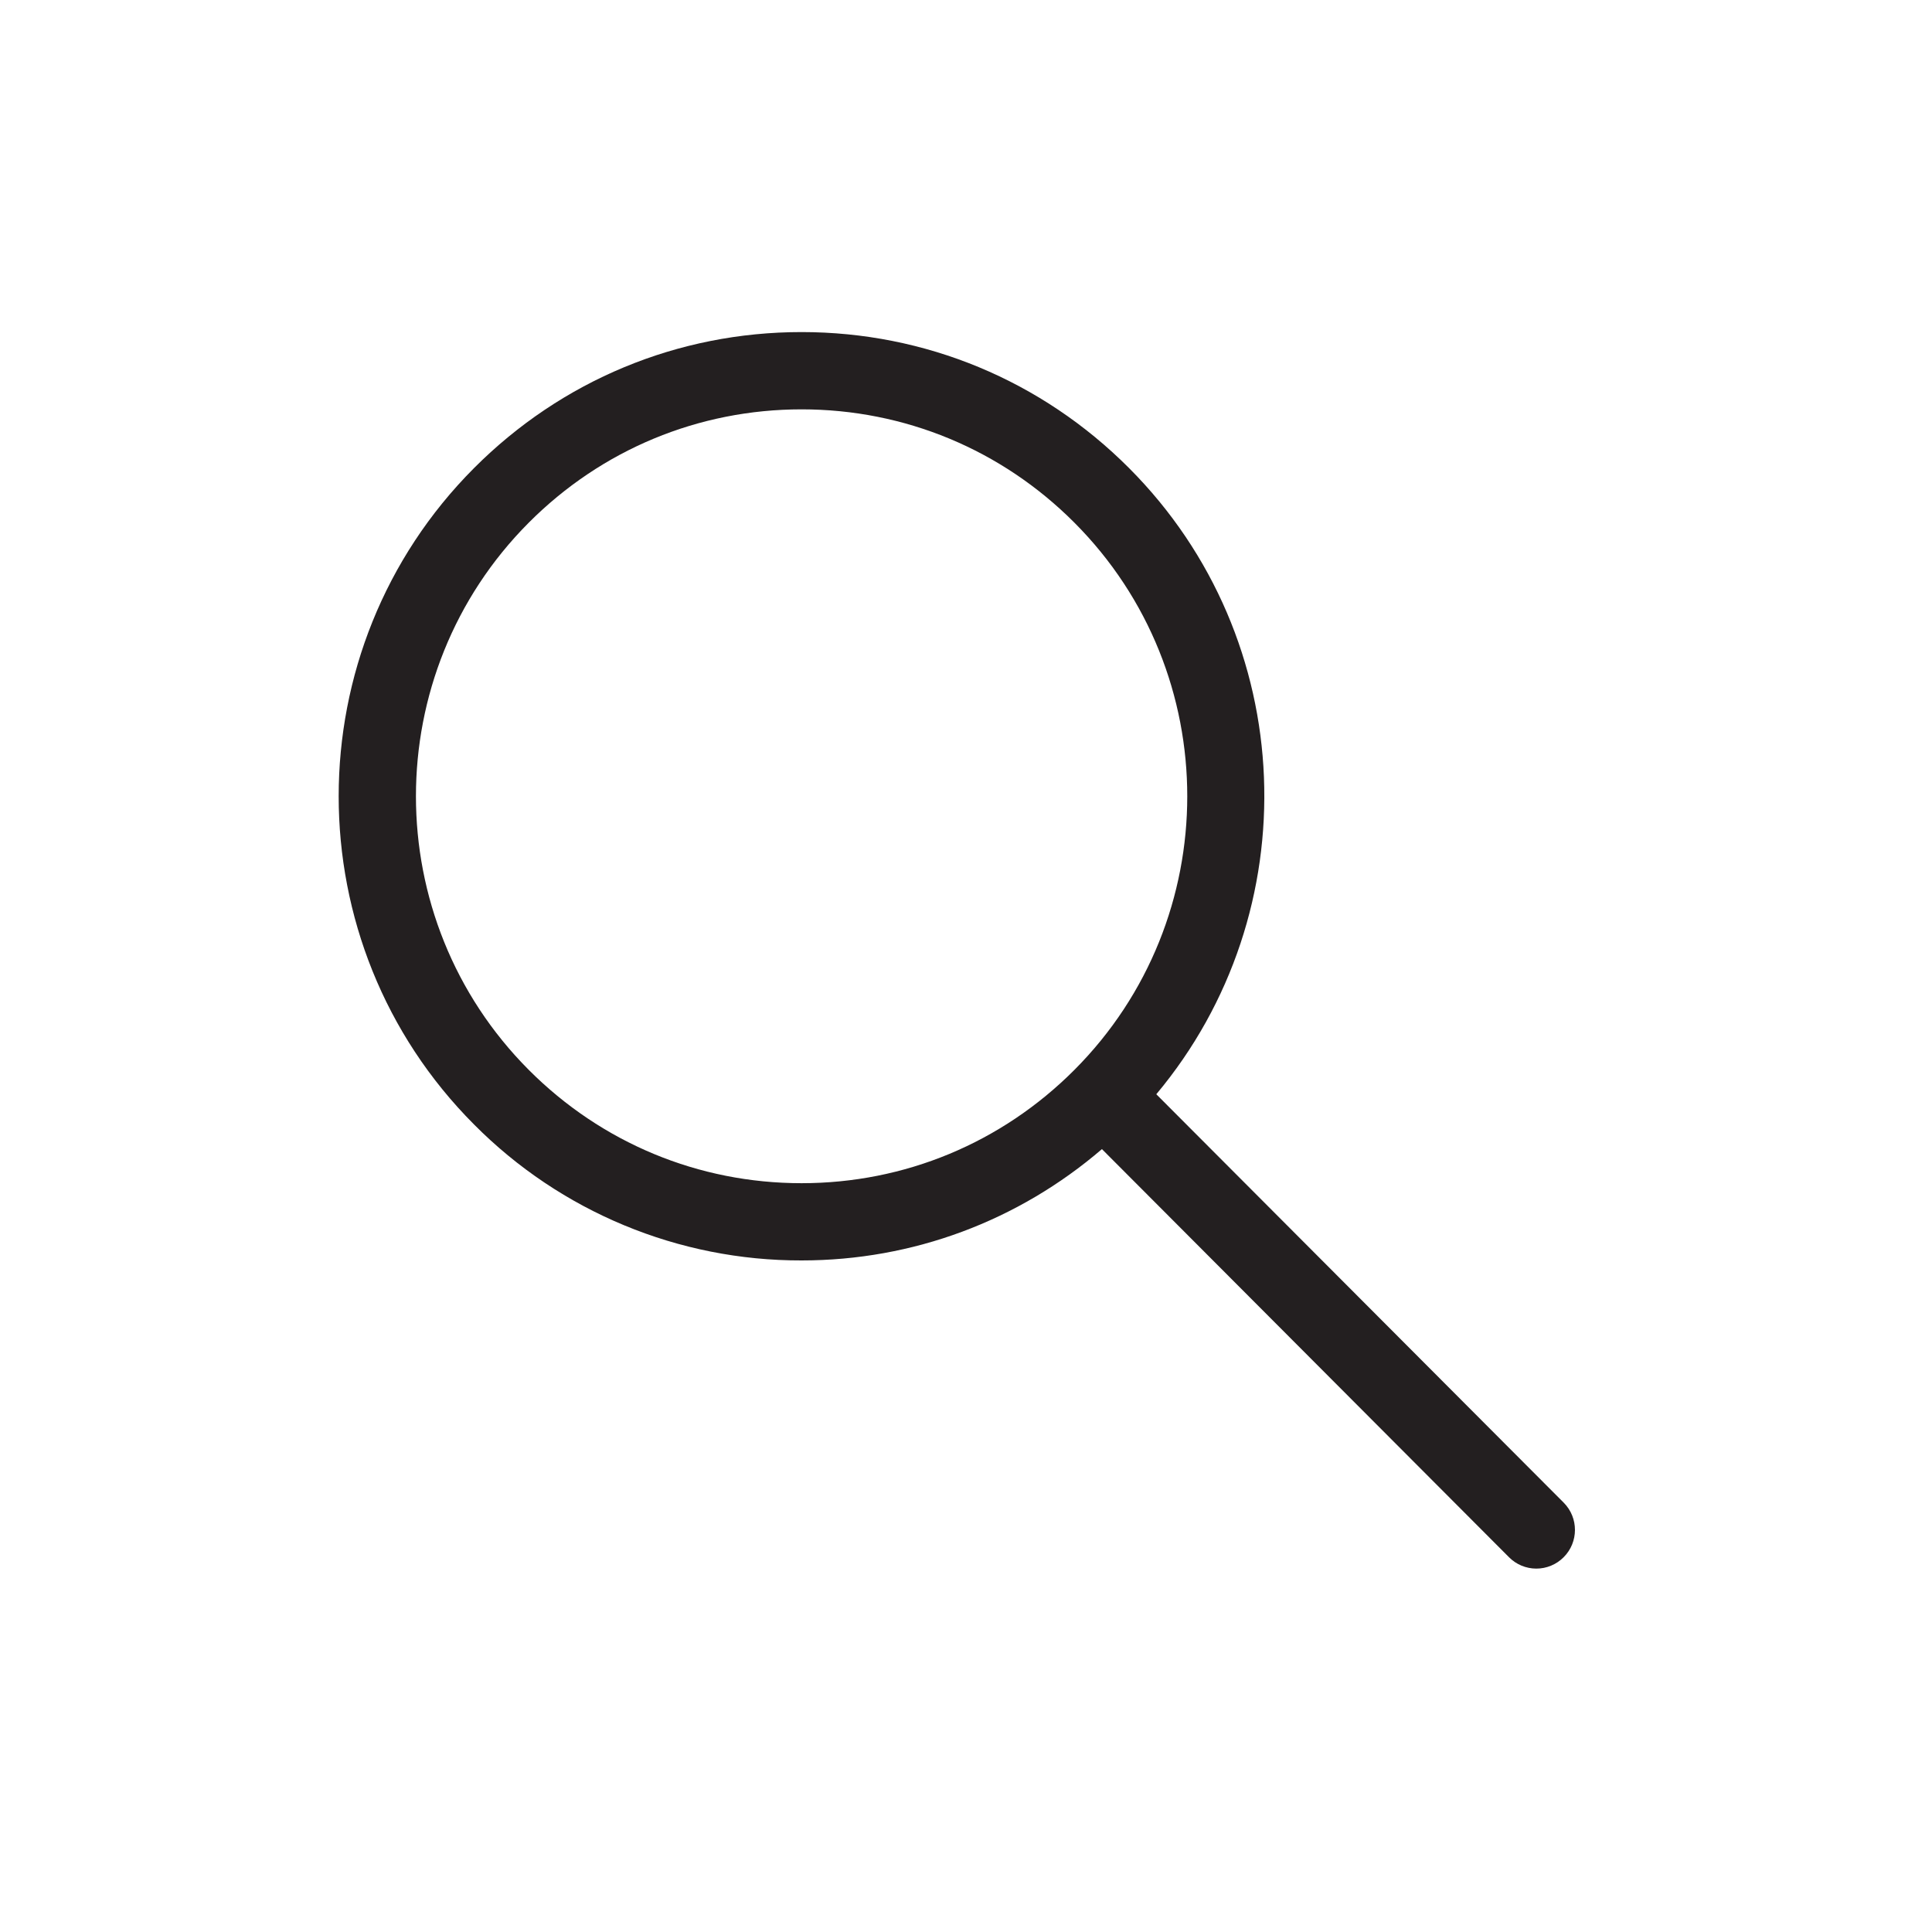
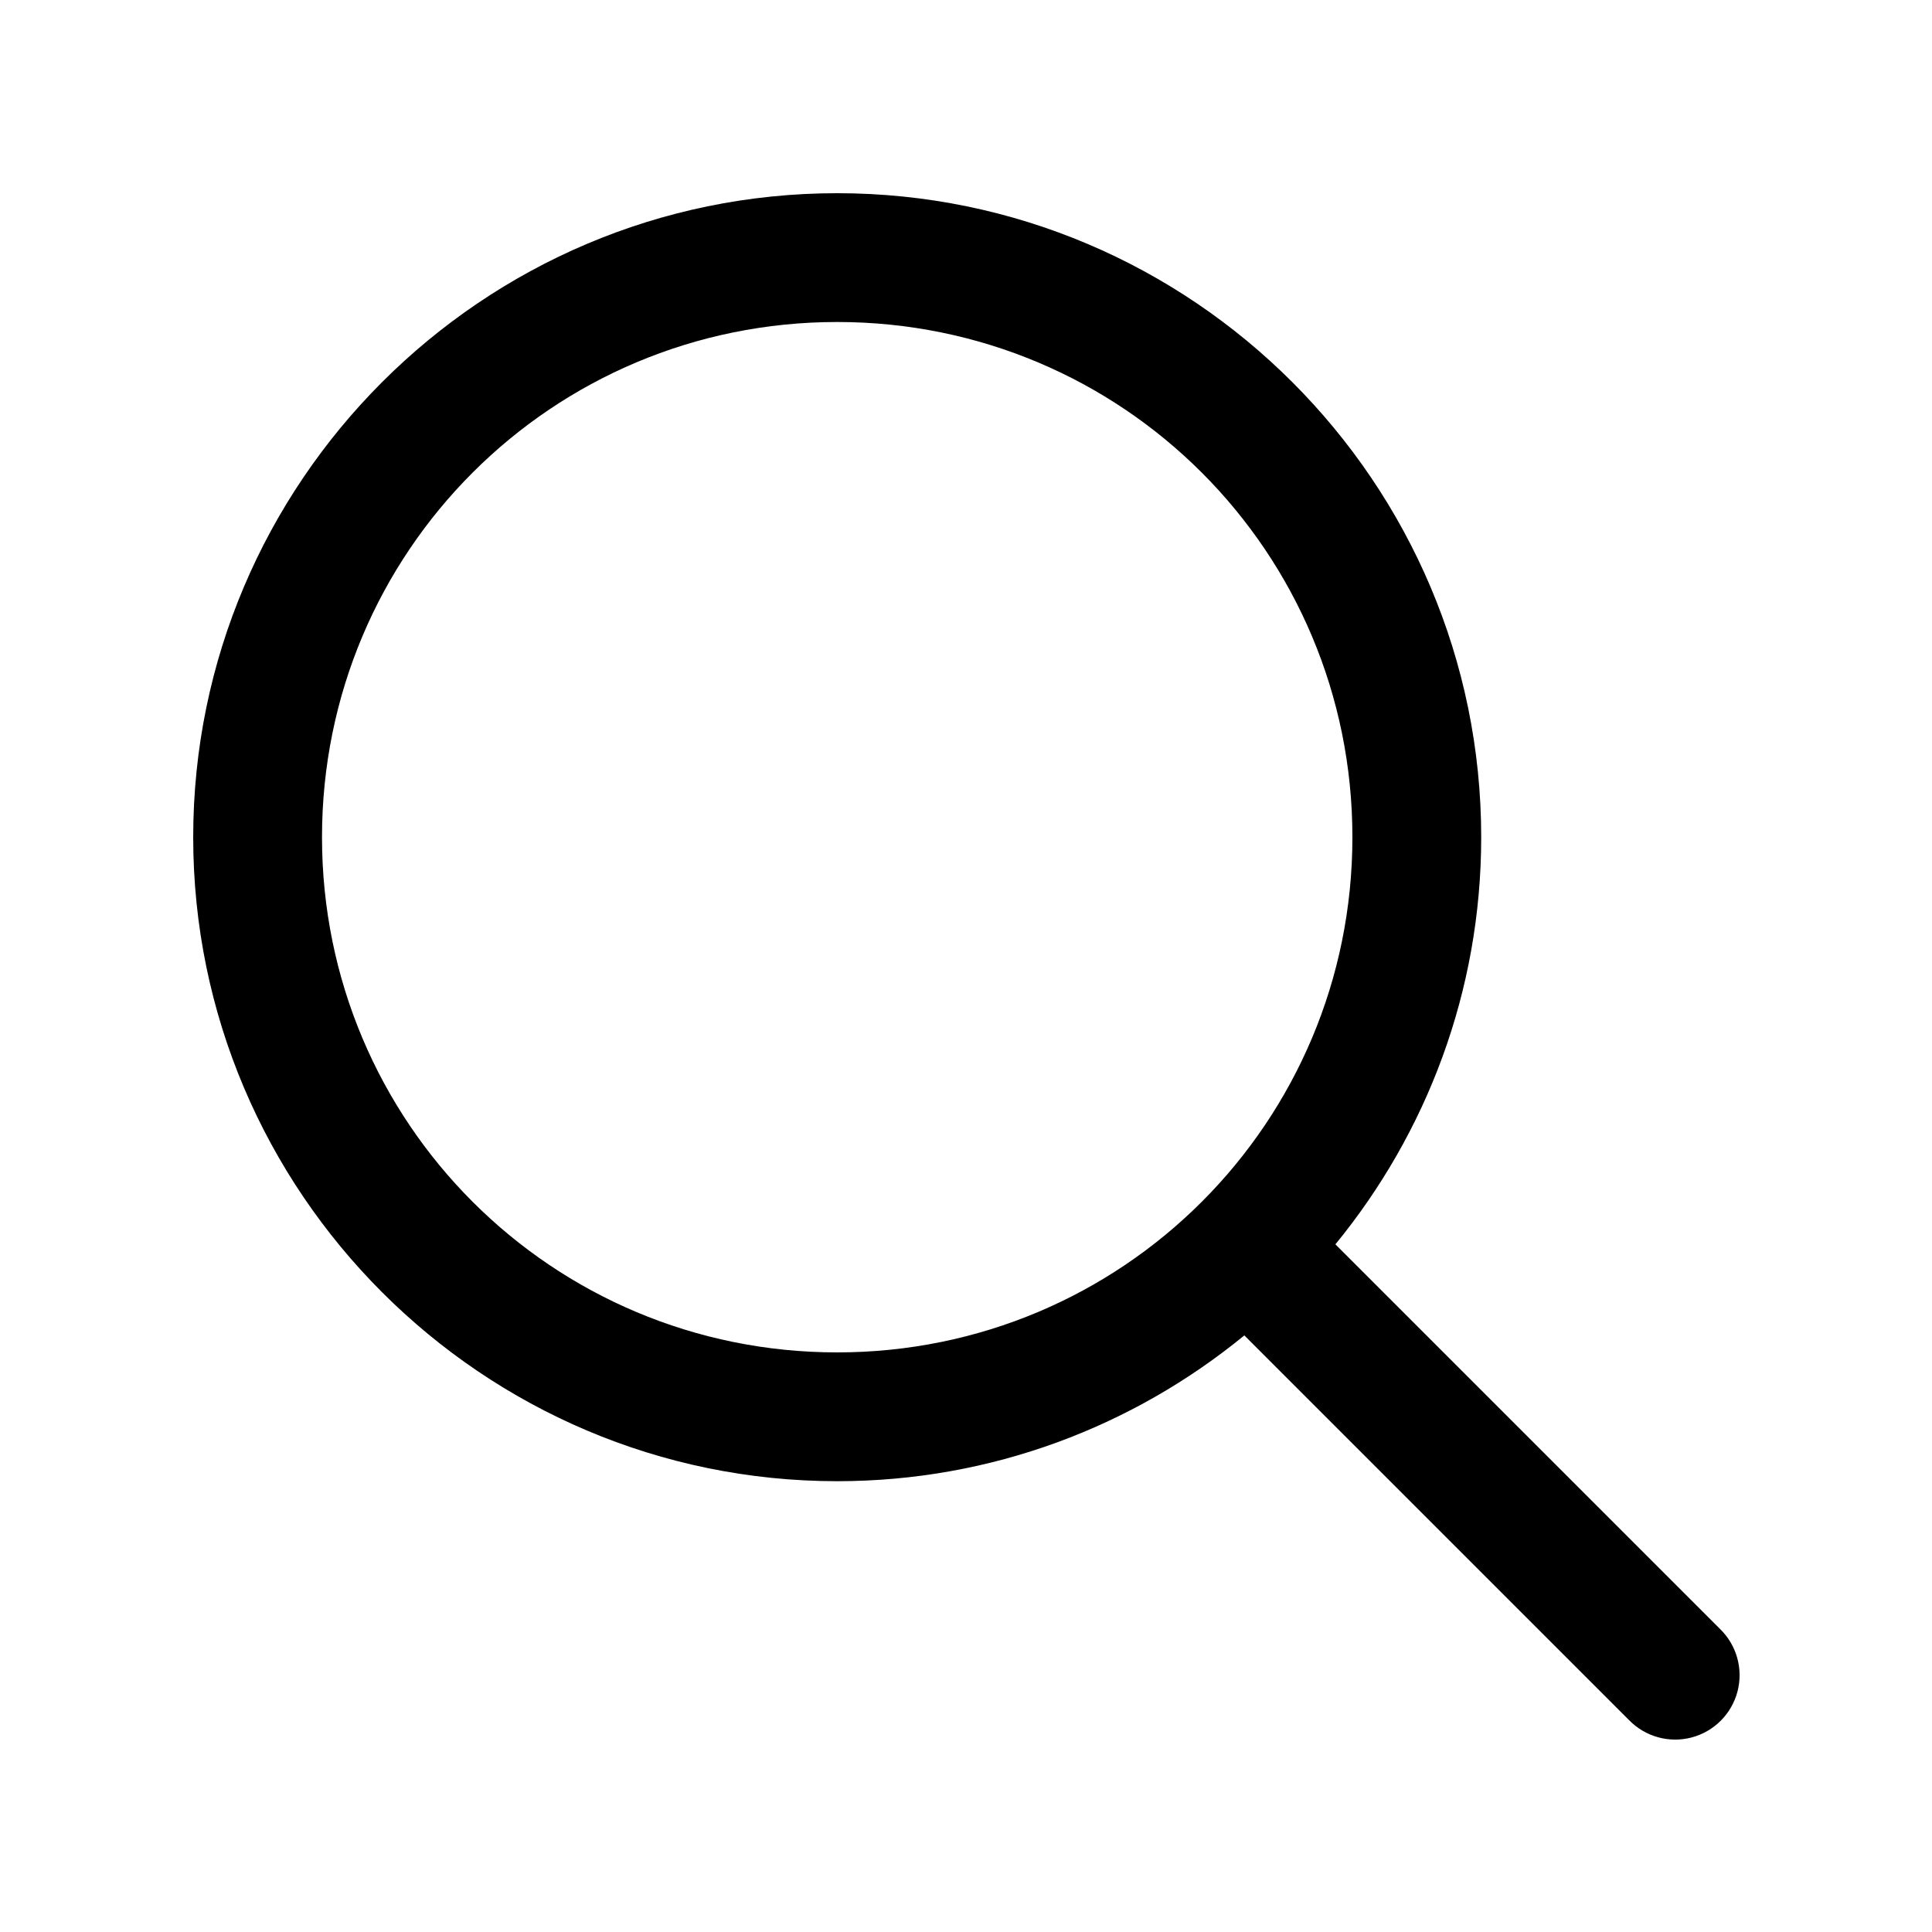
- <svg xmlns="http://www.w3.org/2000/svg" viewBox="0 0 50 50">
-   <path fill="#231F20" d="M20.745 32.62c2.883 0 5.606-1.022 7.773-2.881L39.052 40.3a.996.996 0 0 0 1.414.002 1 1 0 0 0 .002-1.414L29.925 28.319c3.947-4.714 3.717-11.773-.705-16.205-2.264-2.27-5.274-3.52-8.476-3.52s-6.212 1.25-8.476 3.52c-4.671 4.683-4.671 12.304 0 16.987a11.9 11.9 0 0 0 8.477 3.519zm-7.06-19.094c1.886-1.891 4.393-2.932 7.06-2.932s5.174 1.041 7.06 2.932c3.895 3.905 3.895 10.258 0 14.163-1.886 1.891-4.393 2.932-7.06 2.932s-5.174-1.041-7.06-2.932c-3.894-3.905-3.894-10.258 0-14.163z" />
+ <svg xmlns="http://www.w3.org/2000/svg" viewBox="0 0 30 30" width="30px" height="30px">
+   <path d="M 13 3 C 7.489 3 3 7.489 3 13 C 3 18.511 7.489 23 13 23 C 15.397 23 17.597 22.149 19.322 20.736 L 25.293 26.707 A 1 1 0 1 0 26.707 25.293 L 20.736 19.322 C 22.149 17.597 23 15.397 23 13 C 23 7.489 18.511 3 13 3 z M 13 5 C 17.43 5 21 8.57 21 13 C 21 17.43 17.43 21 13 21 C 8.57 21 5 17.43 5 13 C 5 8.57 8.57 5 13 5 z" />
</svg>
